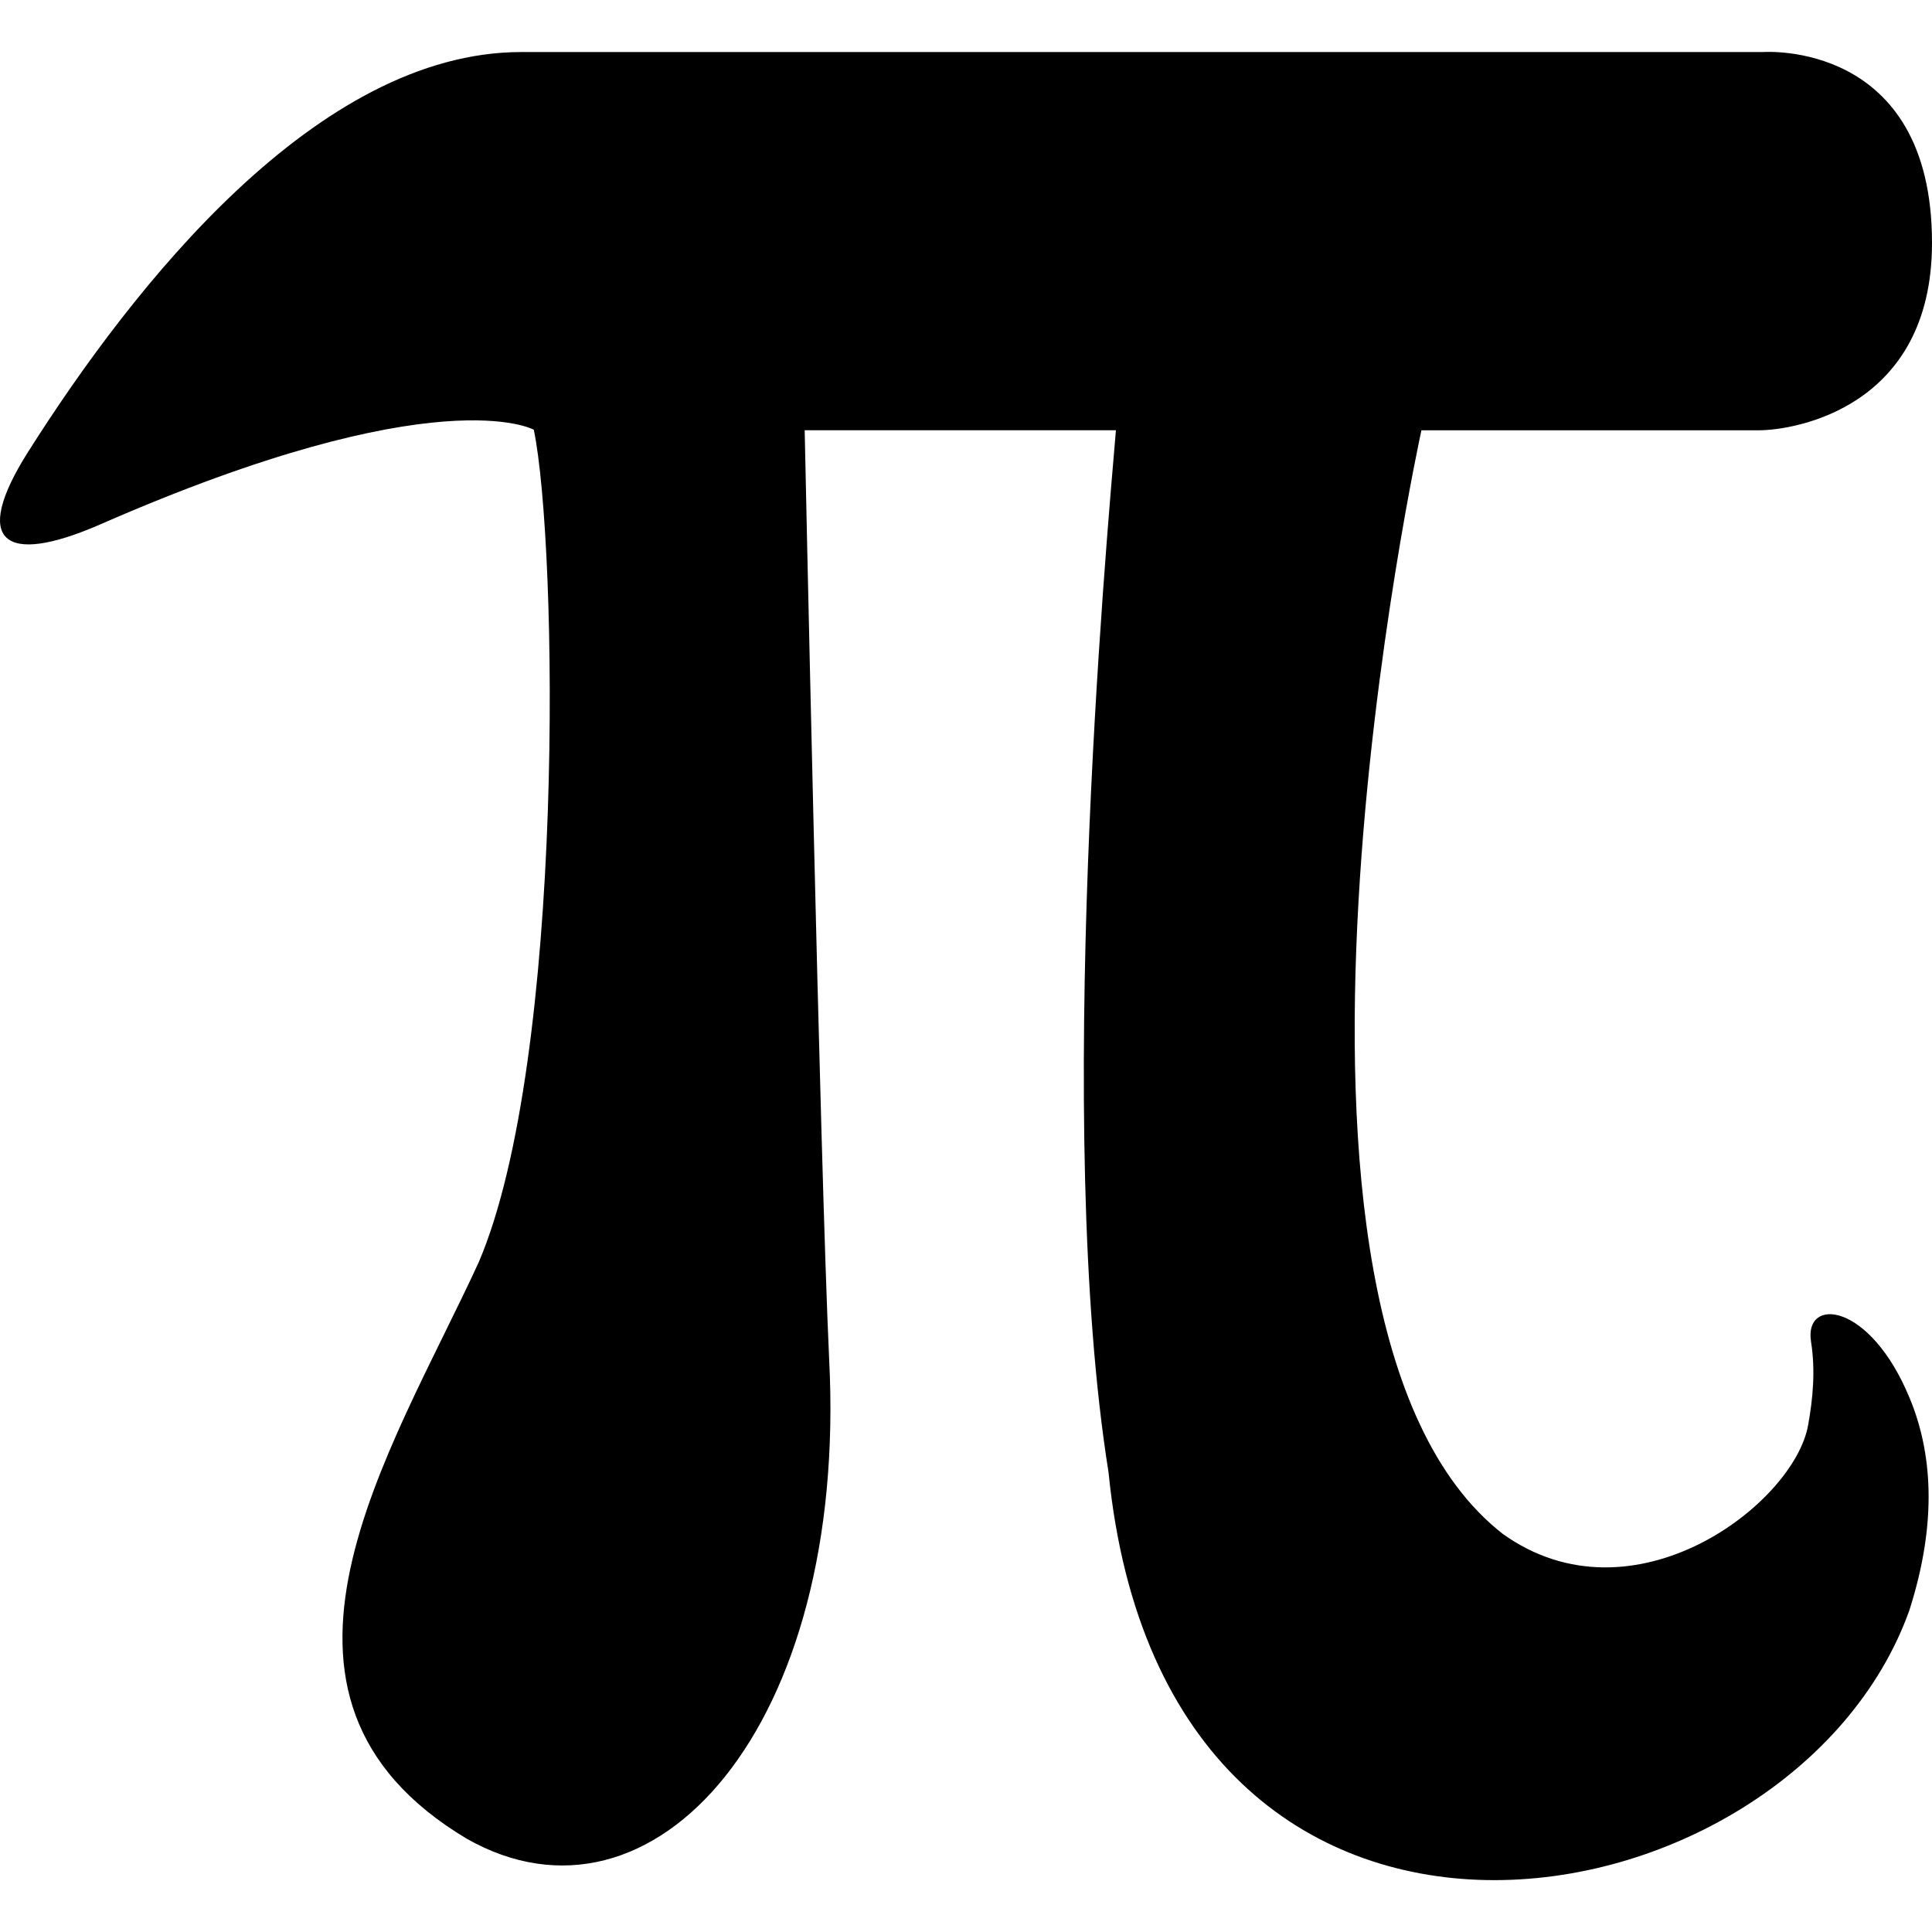
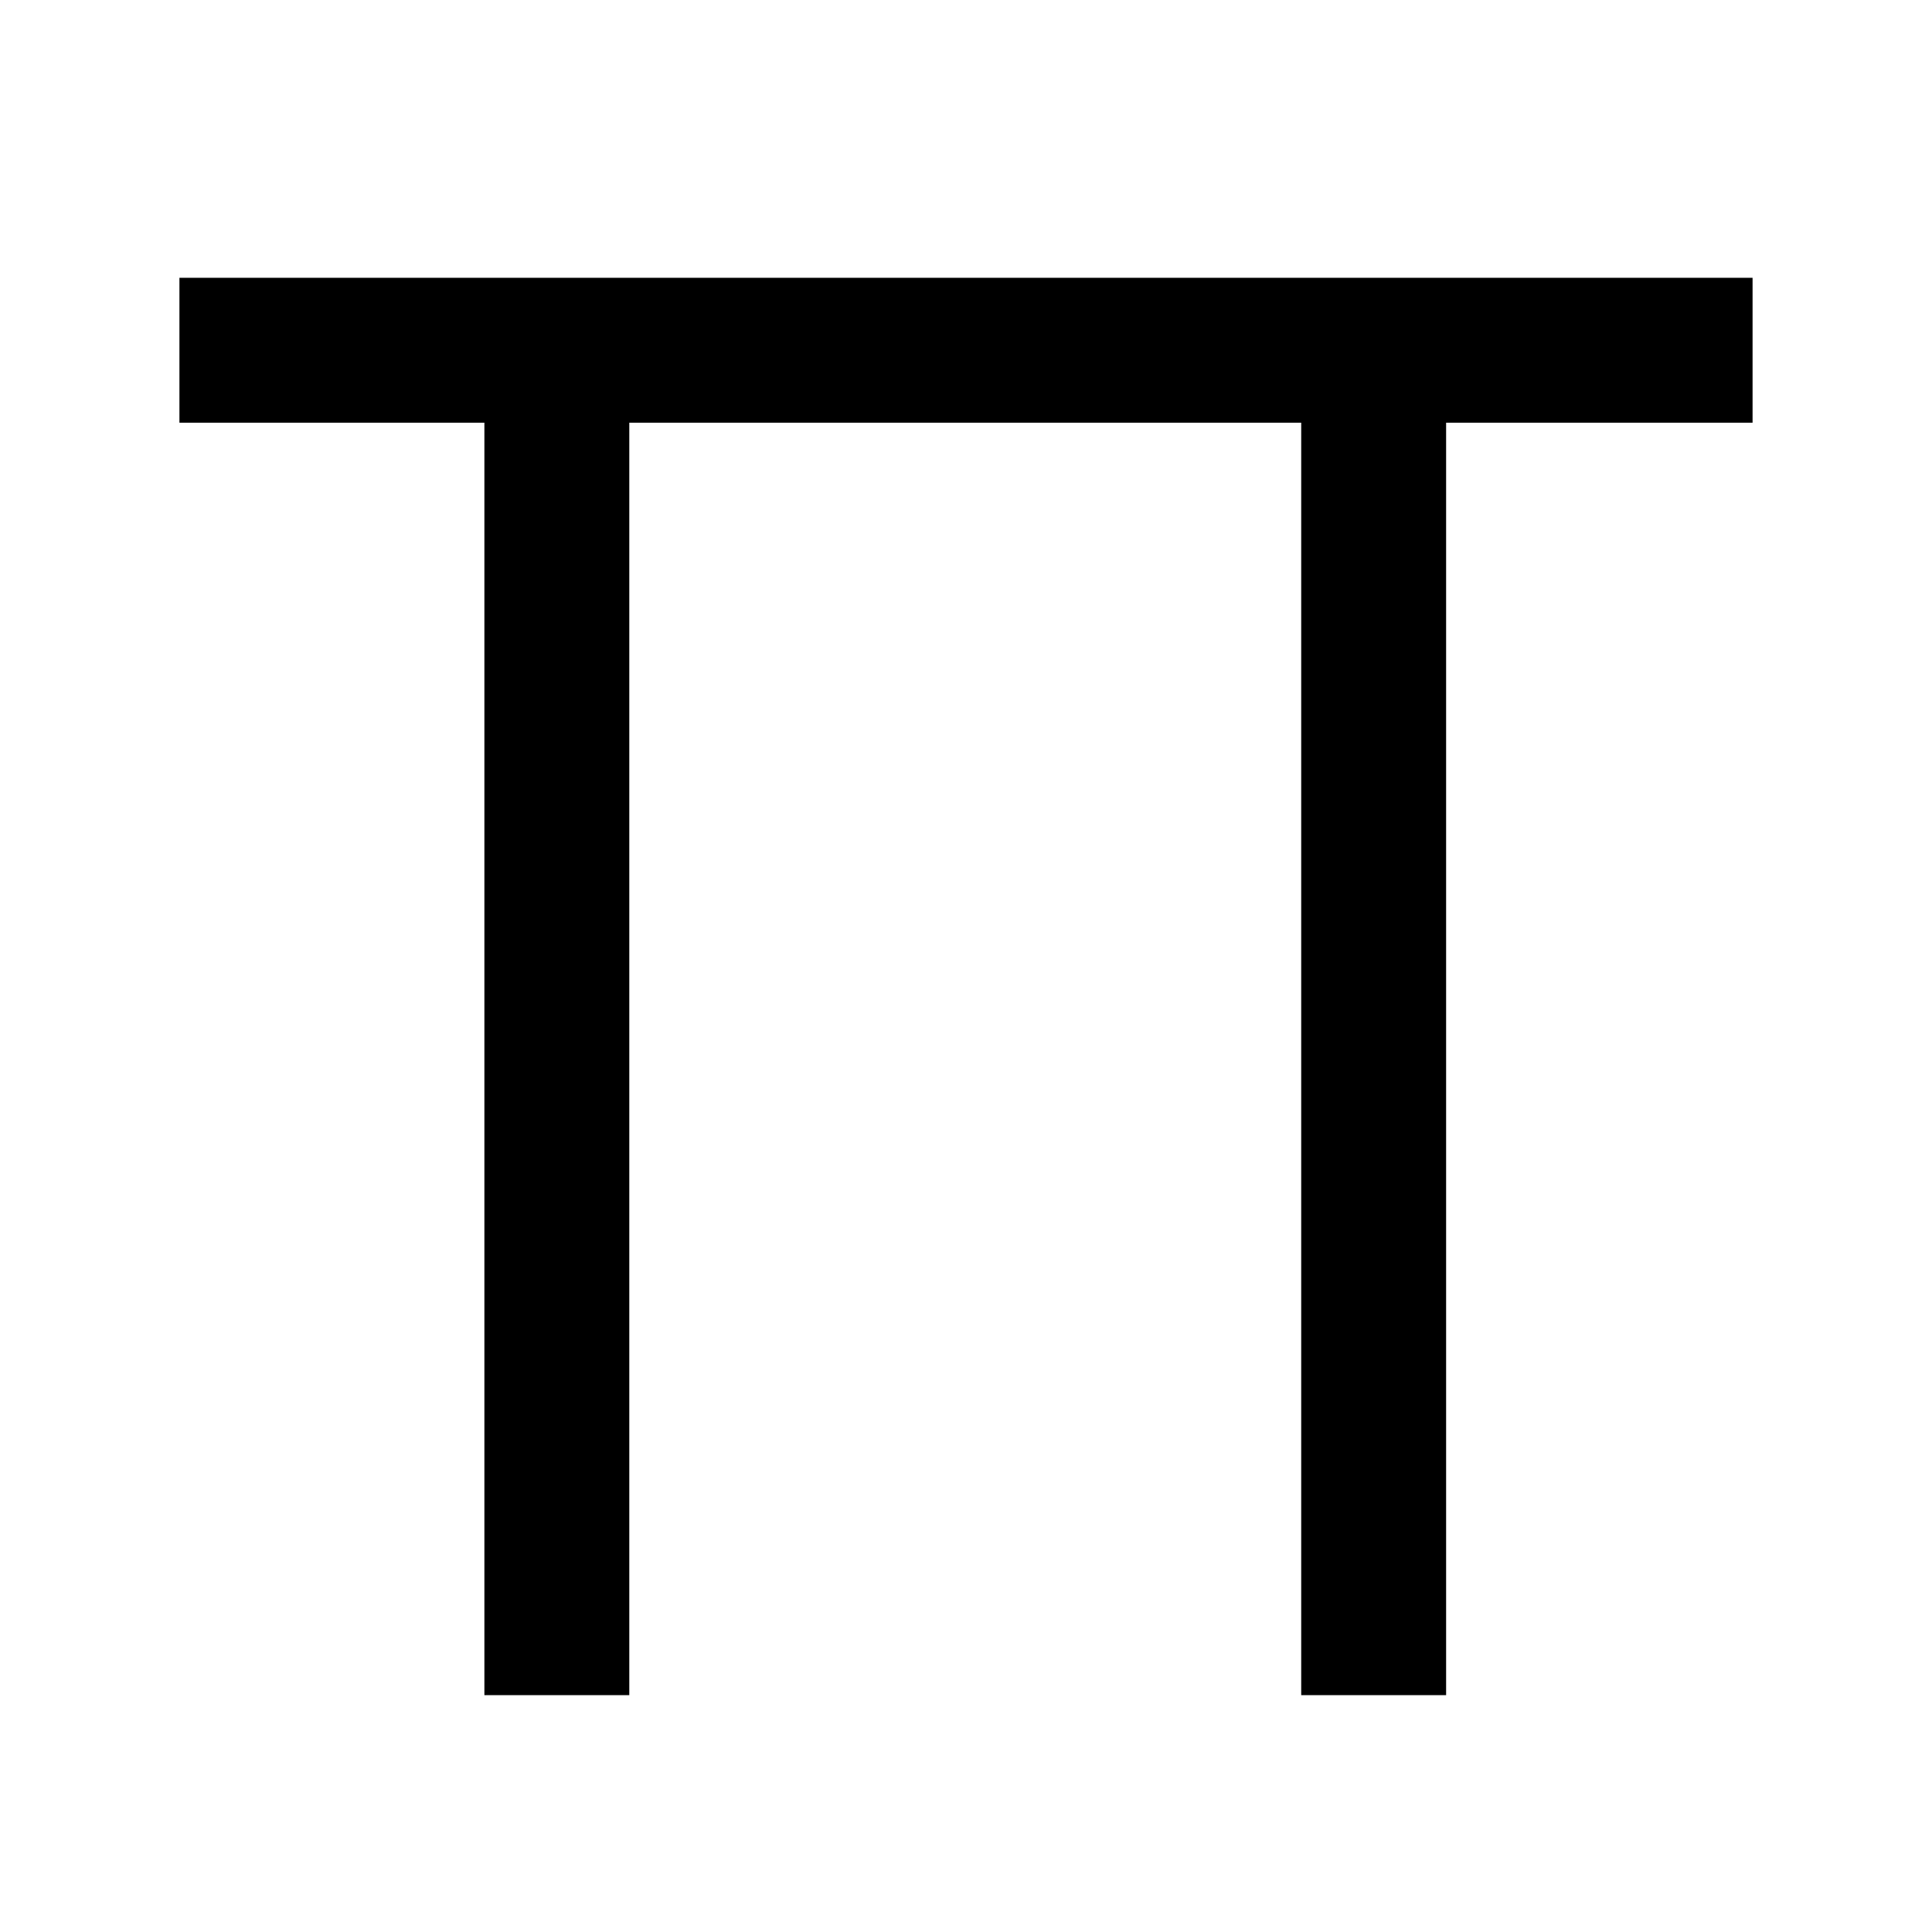
- <svg xmlns="http://www.w3.org/2000/svg" version="1.1" id="Capa_1" x="0px" y="0px" width="93.558px" height="93.558px" viewBox="0 0 93.558 93.558" style="enable-background:new 0 0 93.558 93.558;" xml:space="preserve">
-   <g>
-     <g>
-       <path d="M72.766,74.275c-13.366-10.451-3.933-53.438-3.933-53.438s14.631,0,16.336,0s8.389-1.072,8.389-9.076    c0-9.846-8.168-9.241-8.168-9.241s-44.774,0-60.147,0c-9.873,0-18.784,11.304-23.899,19.389c-2.723,4.318-1.183,5.528,3.493,3.493    c16.392-7.178,21.012-4.593,21.012-4.593c1.155,5.528,1.54,30.473-2.667,40.318c-4.263,9.269-12.128,21.012-0.578,27.915    c9.021,5.115,18.481-5.391,17.546-23.268c-0.44-9.461-1.183-44.938-1.183-44.938h15.072c-0.469,5.528-3.025,33.745-0.357,50.467    c2.777,27.915,33.112,22.497,38.777,6.685c1.402-4.373,1.073-7.729,0.027-10.26c-1.926-4.702-5.144-4.949-4.785-2.75    c0.221,1.402,0.083,2.777-0.138,4.016C86.902,72.817,79.092,78.811,72.766,74.275z" />
-     </g>
-   </g>
-   <g>
- </g>
-   <g>
- </g>
-   <g>
- </g>
-   <g>
- </g>
-   <g>
- </g>
-   <g>
- </g>
-   <g>
- </g>
-   <g>
- </g>
-   <g>
- </g>
-   <g>
- </g>
-   <g>
- </g>
-   <g>
- </g>
-   <g>
- </g>
-   <g>
- </g>
-   <g>
- </g>
+ <svg xmlns="http://www.w3.org/2000/svg" version="1.1" id="Layer_1" x="0px" y="0px" width="1000px" height="1000px" viewBox="0 0 1000 1000" enable-background="new 0 0 1000 1000" xml:space="preserve">
+   <line fill="none" stroke="#000000" stroke-width="75" stroke-miterlimit="10" x1="288.219" y1="218.145" x2="288.219" y2="877.406" />
+   <line fill="none" stroke="#000000" stroke-width="75" stroke-miterlimit="10" x1="92.874" y1="181.288" x2="907.127" y2="181.288" />
+   <line fill="none" stroke="#000000" stroke-width="75" stroke-miterlimit="10" x1="711.005" y1="218.145" x2="711.005" y2="877.406" />
</svg>
